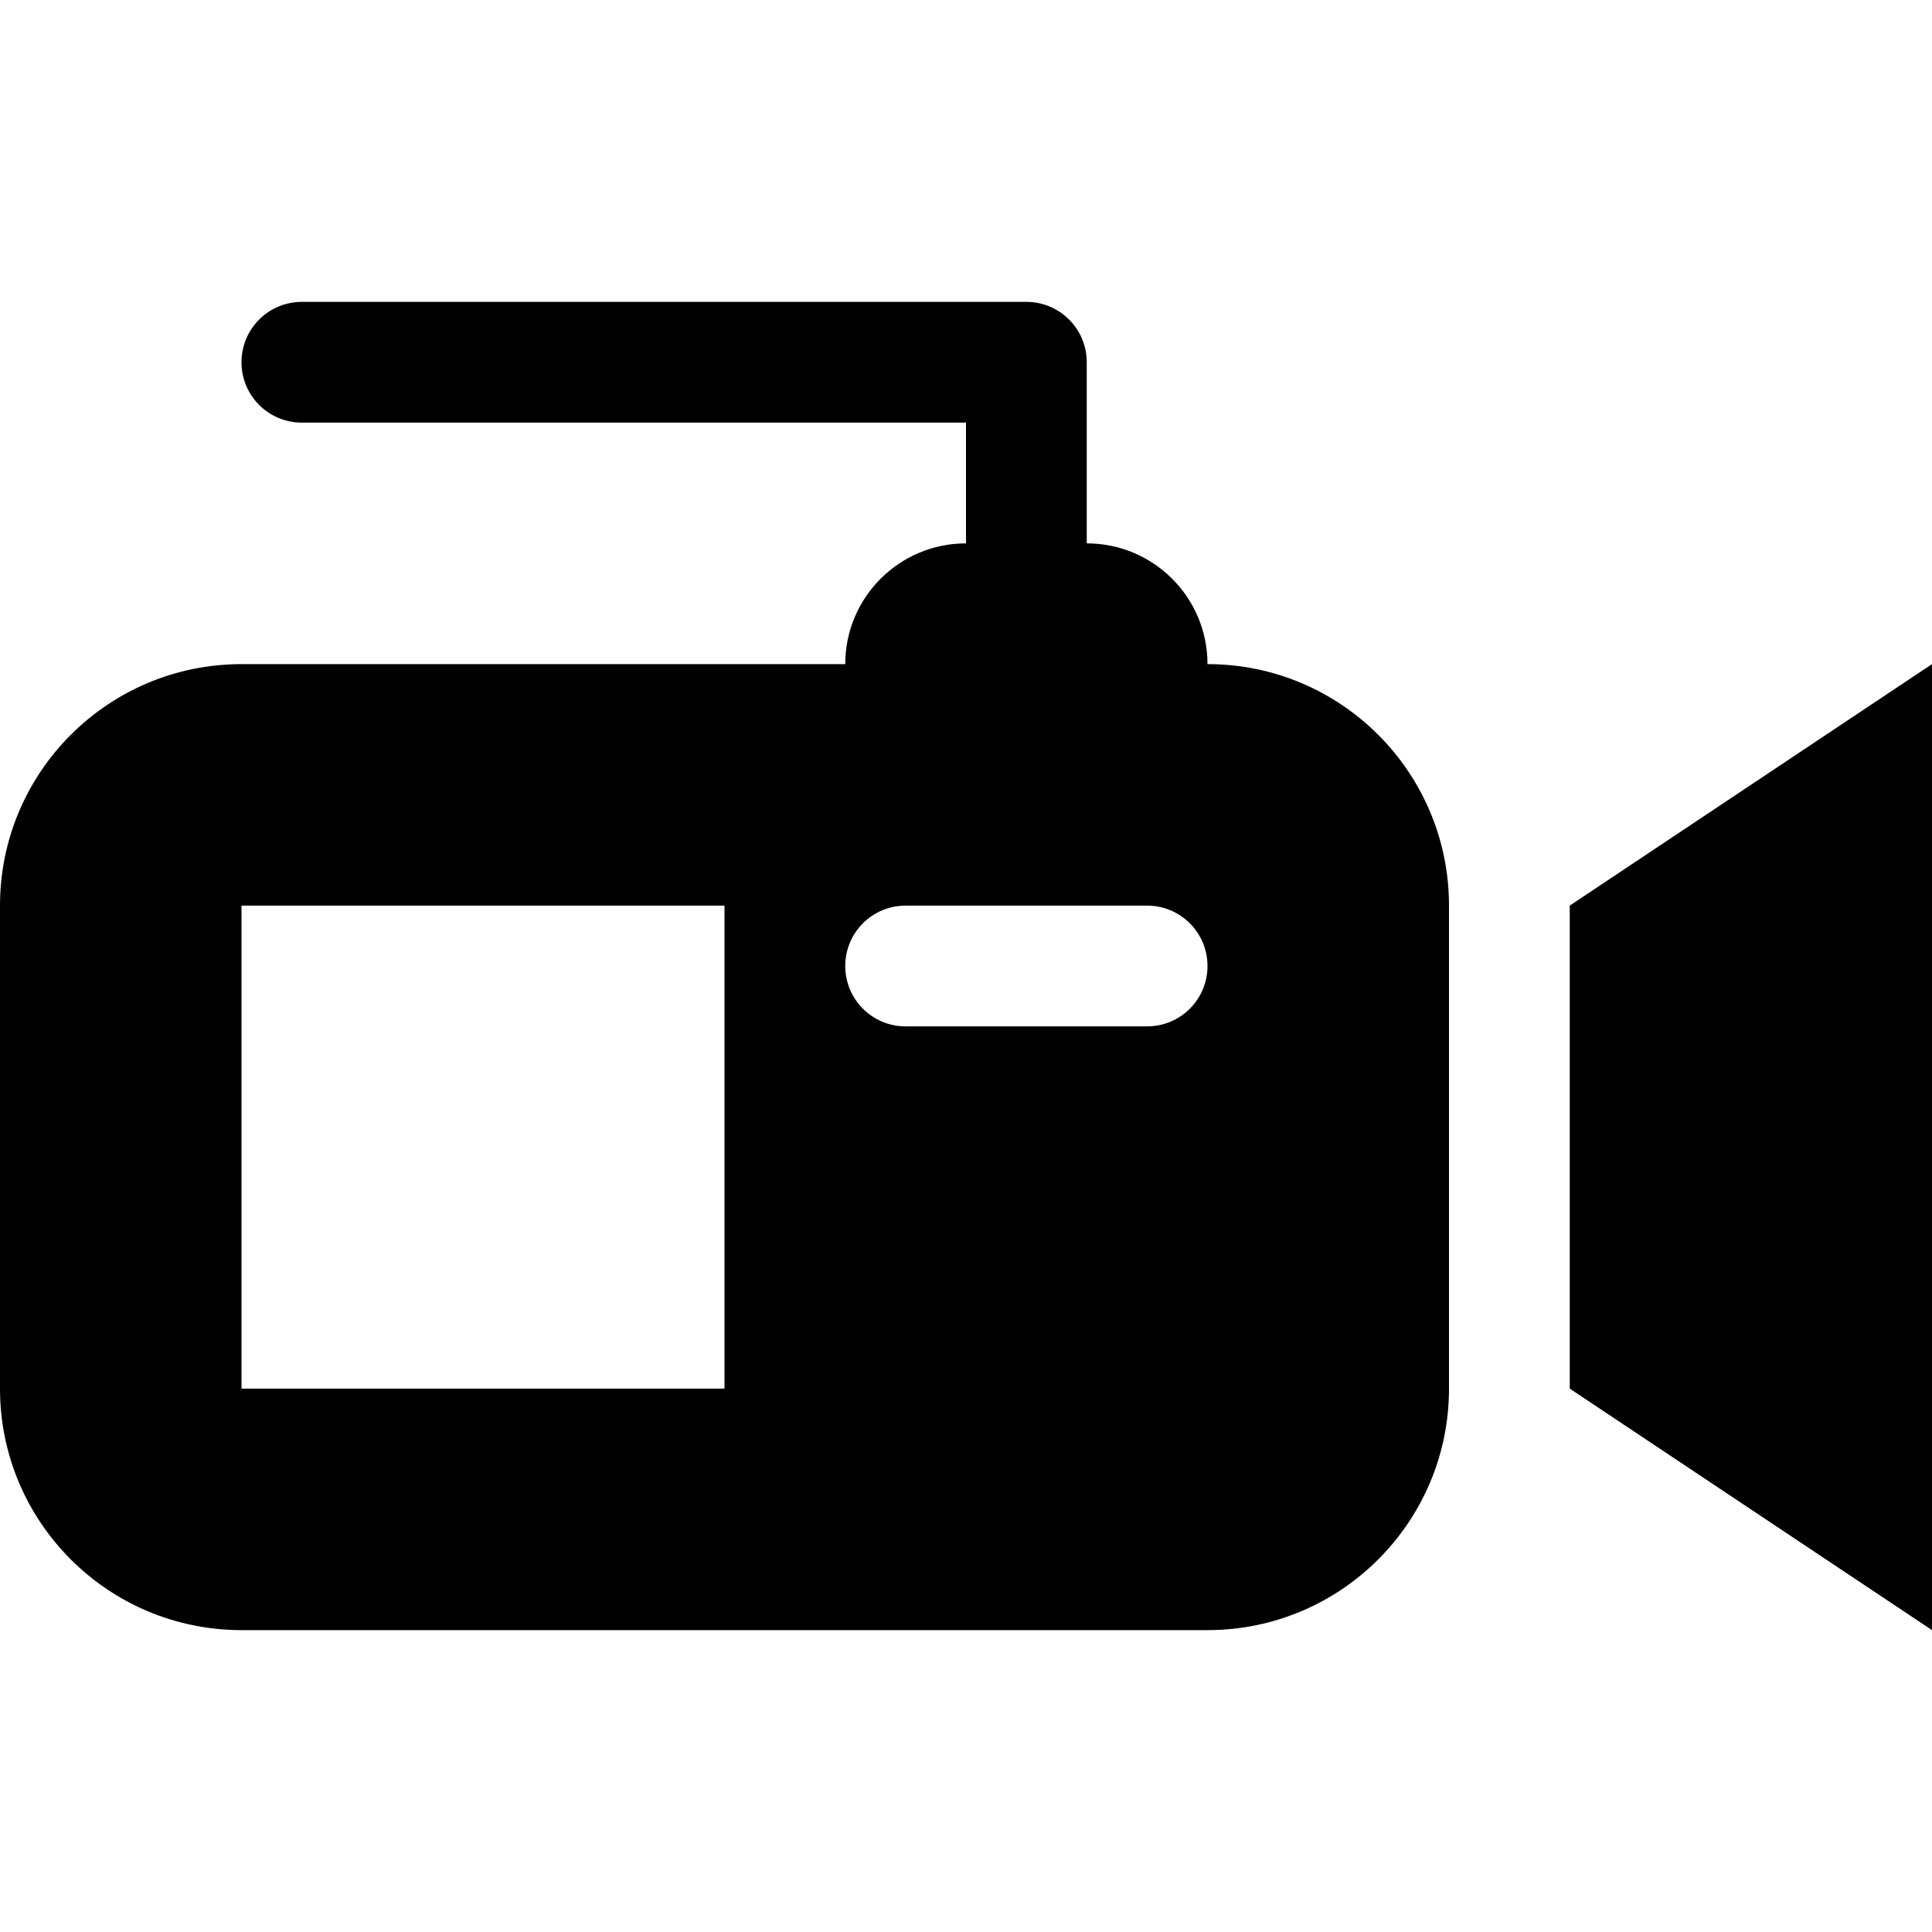
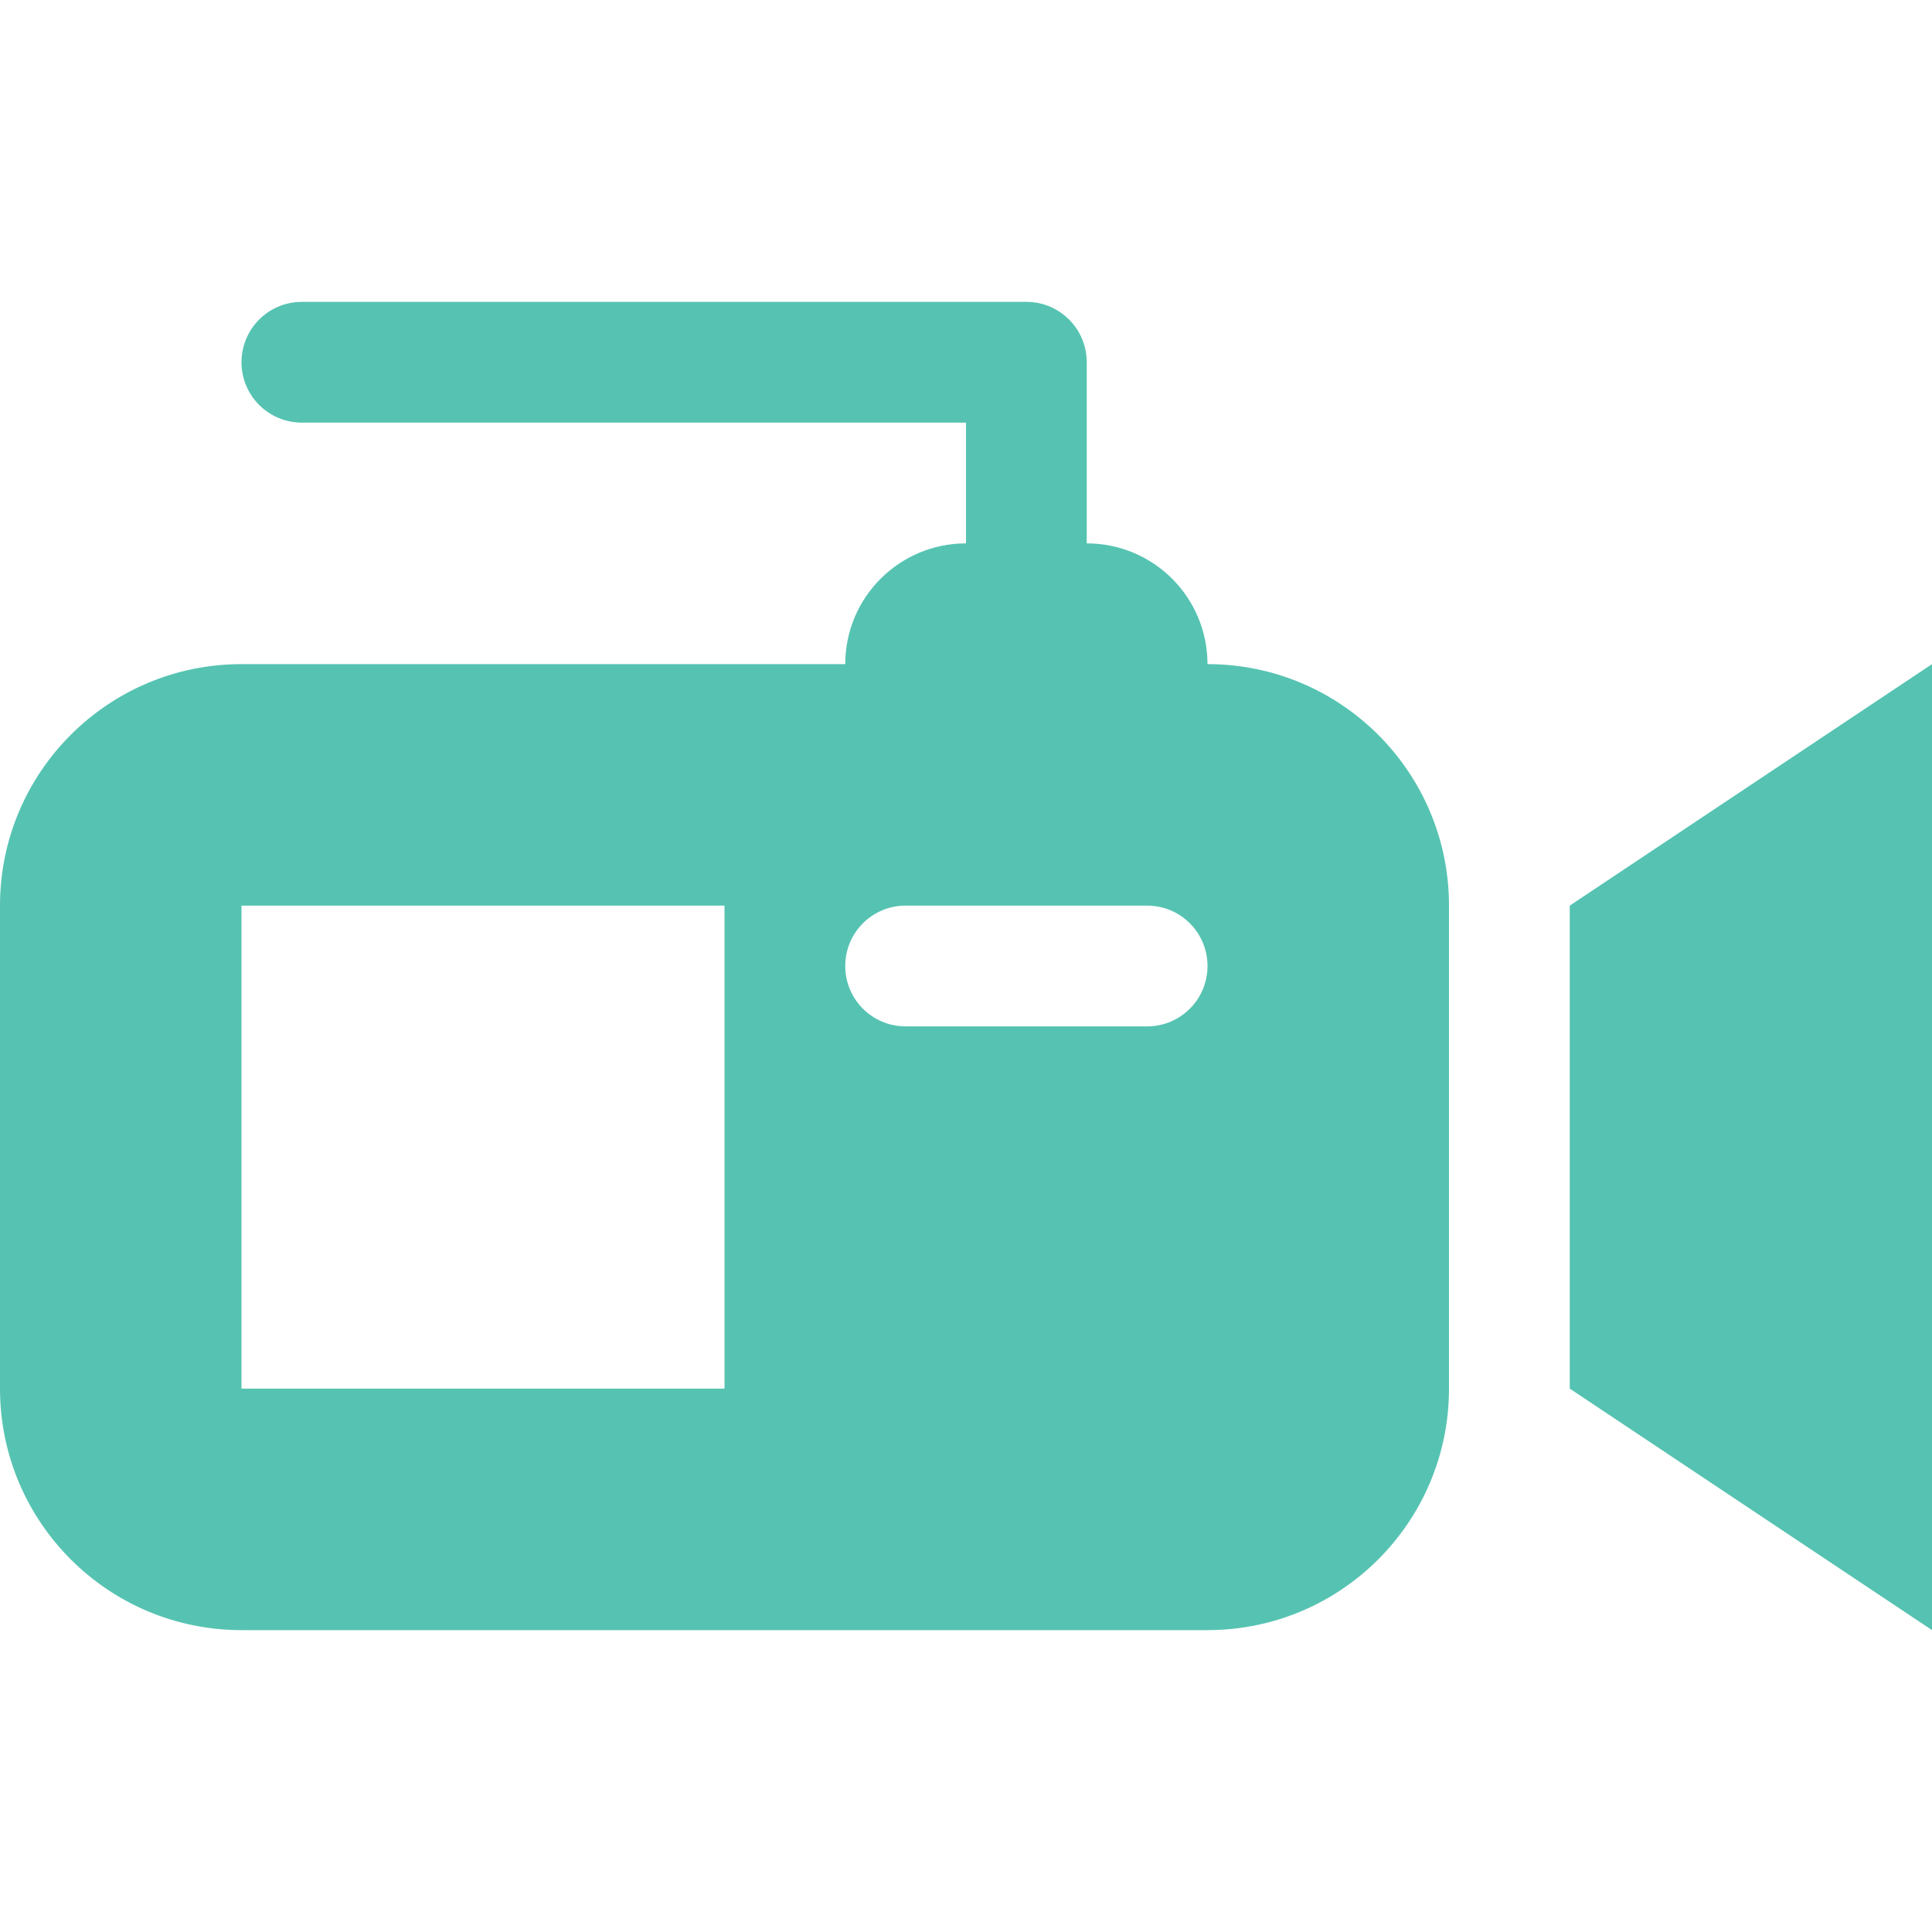
- <svg xmlns="http://www.w3.org/2000/svg" version="1.1" id="Layer_1" x="0px" y="0px" width="32px" height="32px" viewBox="0 0 32 32" enable-background="new 0 0 32 32" xml:space="preserve">
+ <svg xmlns="http://www.w3.org/2000/svg" fill="#56c3b2" version="1.1" id="Layer_1" x="0px" y="0px" width="32px" height="32px" viewBox="0 0 32 32" enable-background="new 0 0 32 32" xml:space="preserve">
  <g transform="translate(0 192)">
    <path d="M26-177l6-4v16l-6-4V-177z M24-177v8c0,2.209-1.791,4-4,4H4c-2.209,0-4-1.791-4-4v-8c0-2.209,1.791-4,4-4h10 c0-1.105,0.895-2,2-2v-2H5c-0.553,0-1-0.447-1-1s0.447-1,1-1h12c0.553,0,1,0.447,1,1v3c1.105,0,2,0.895,2,2 C22.209-181,24-179.209,24-177z M12-177H4v8h8V-177z M20-176c0-0.553-0.447-1-1-1h-4c-0.553,0-1,0.447-1,1s0.447,1,1,1h4 C19.553-175,20-175.447,20-176z" />
  </g>
</svg>
